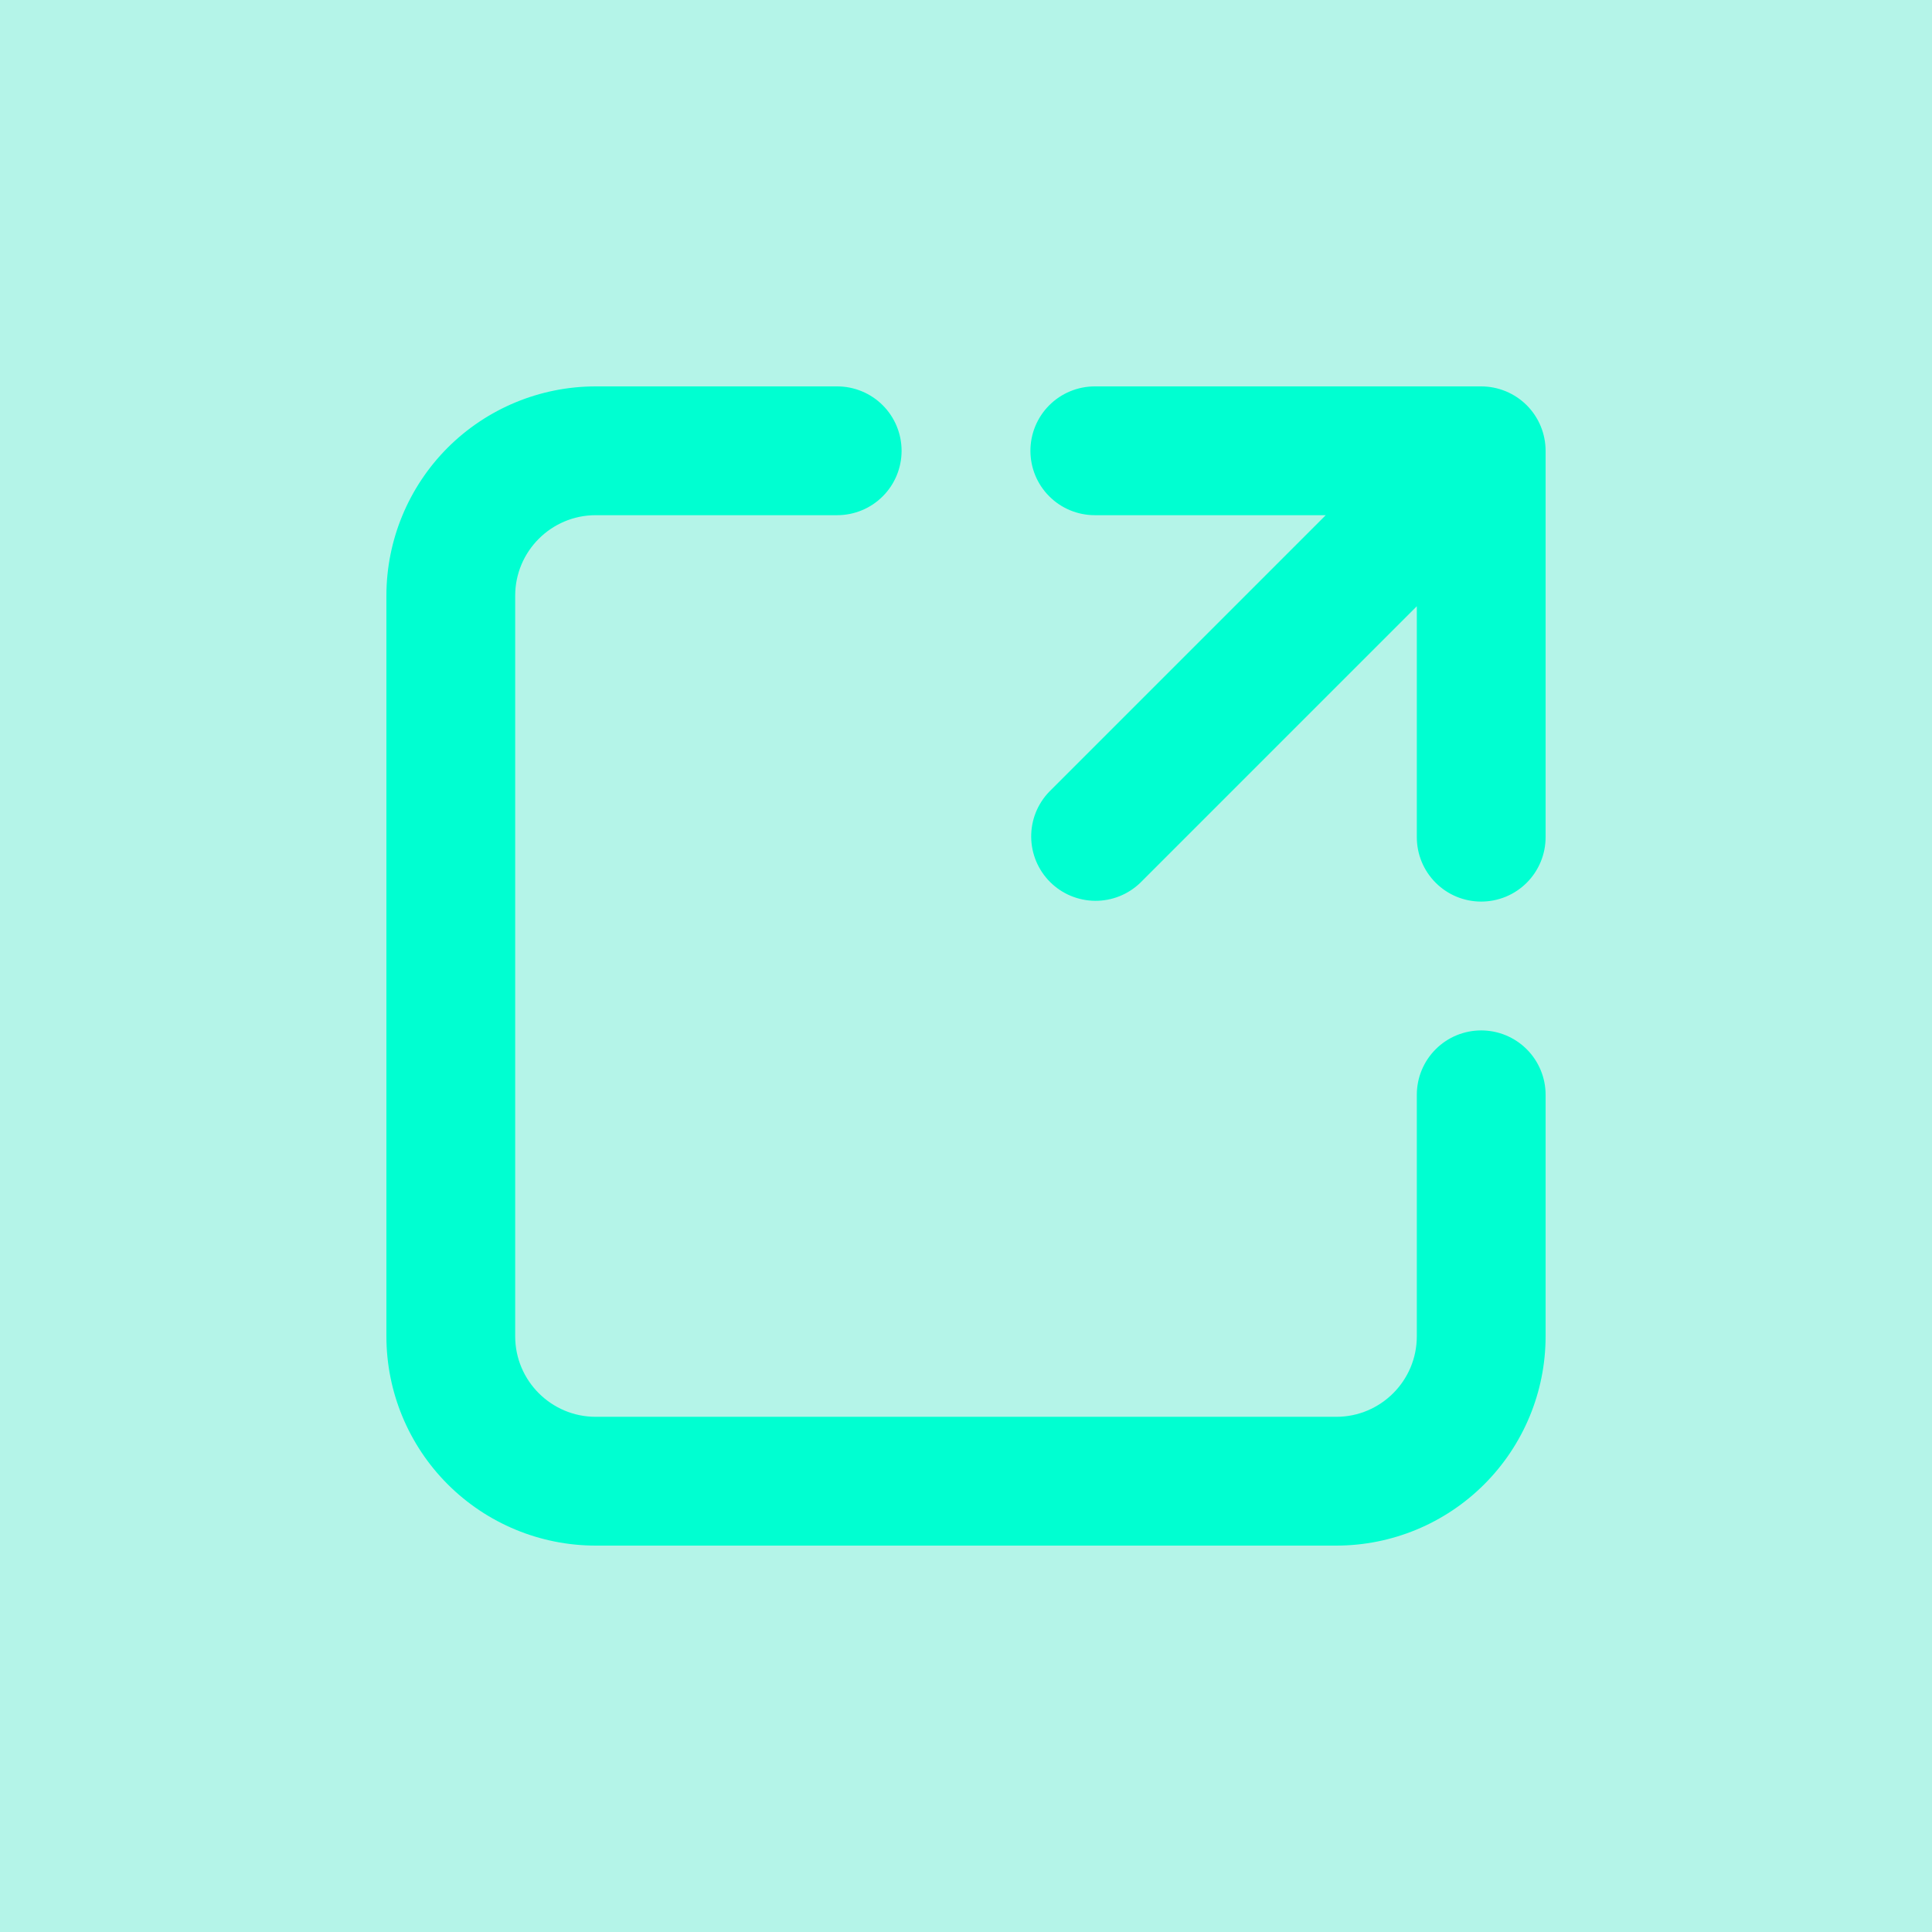
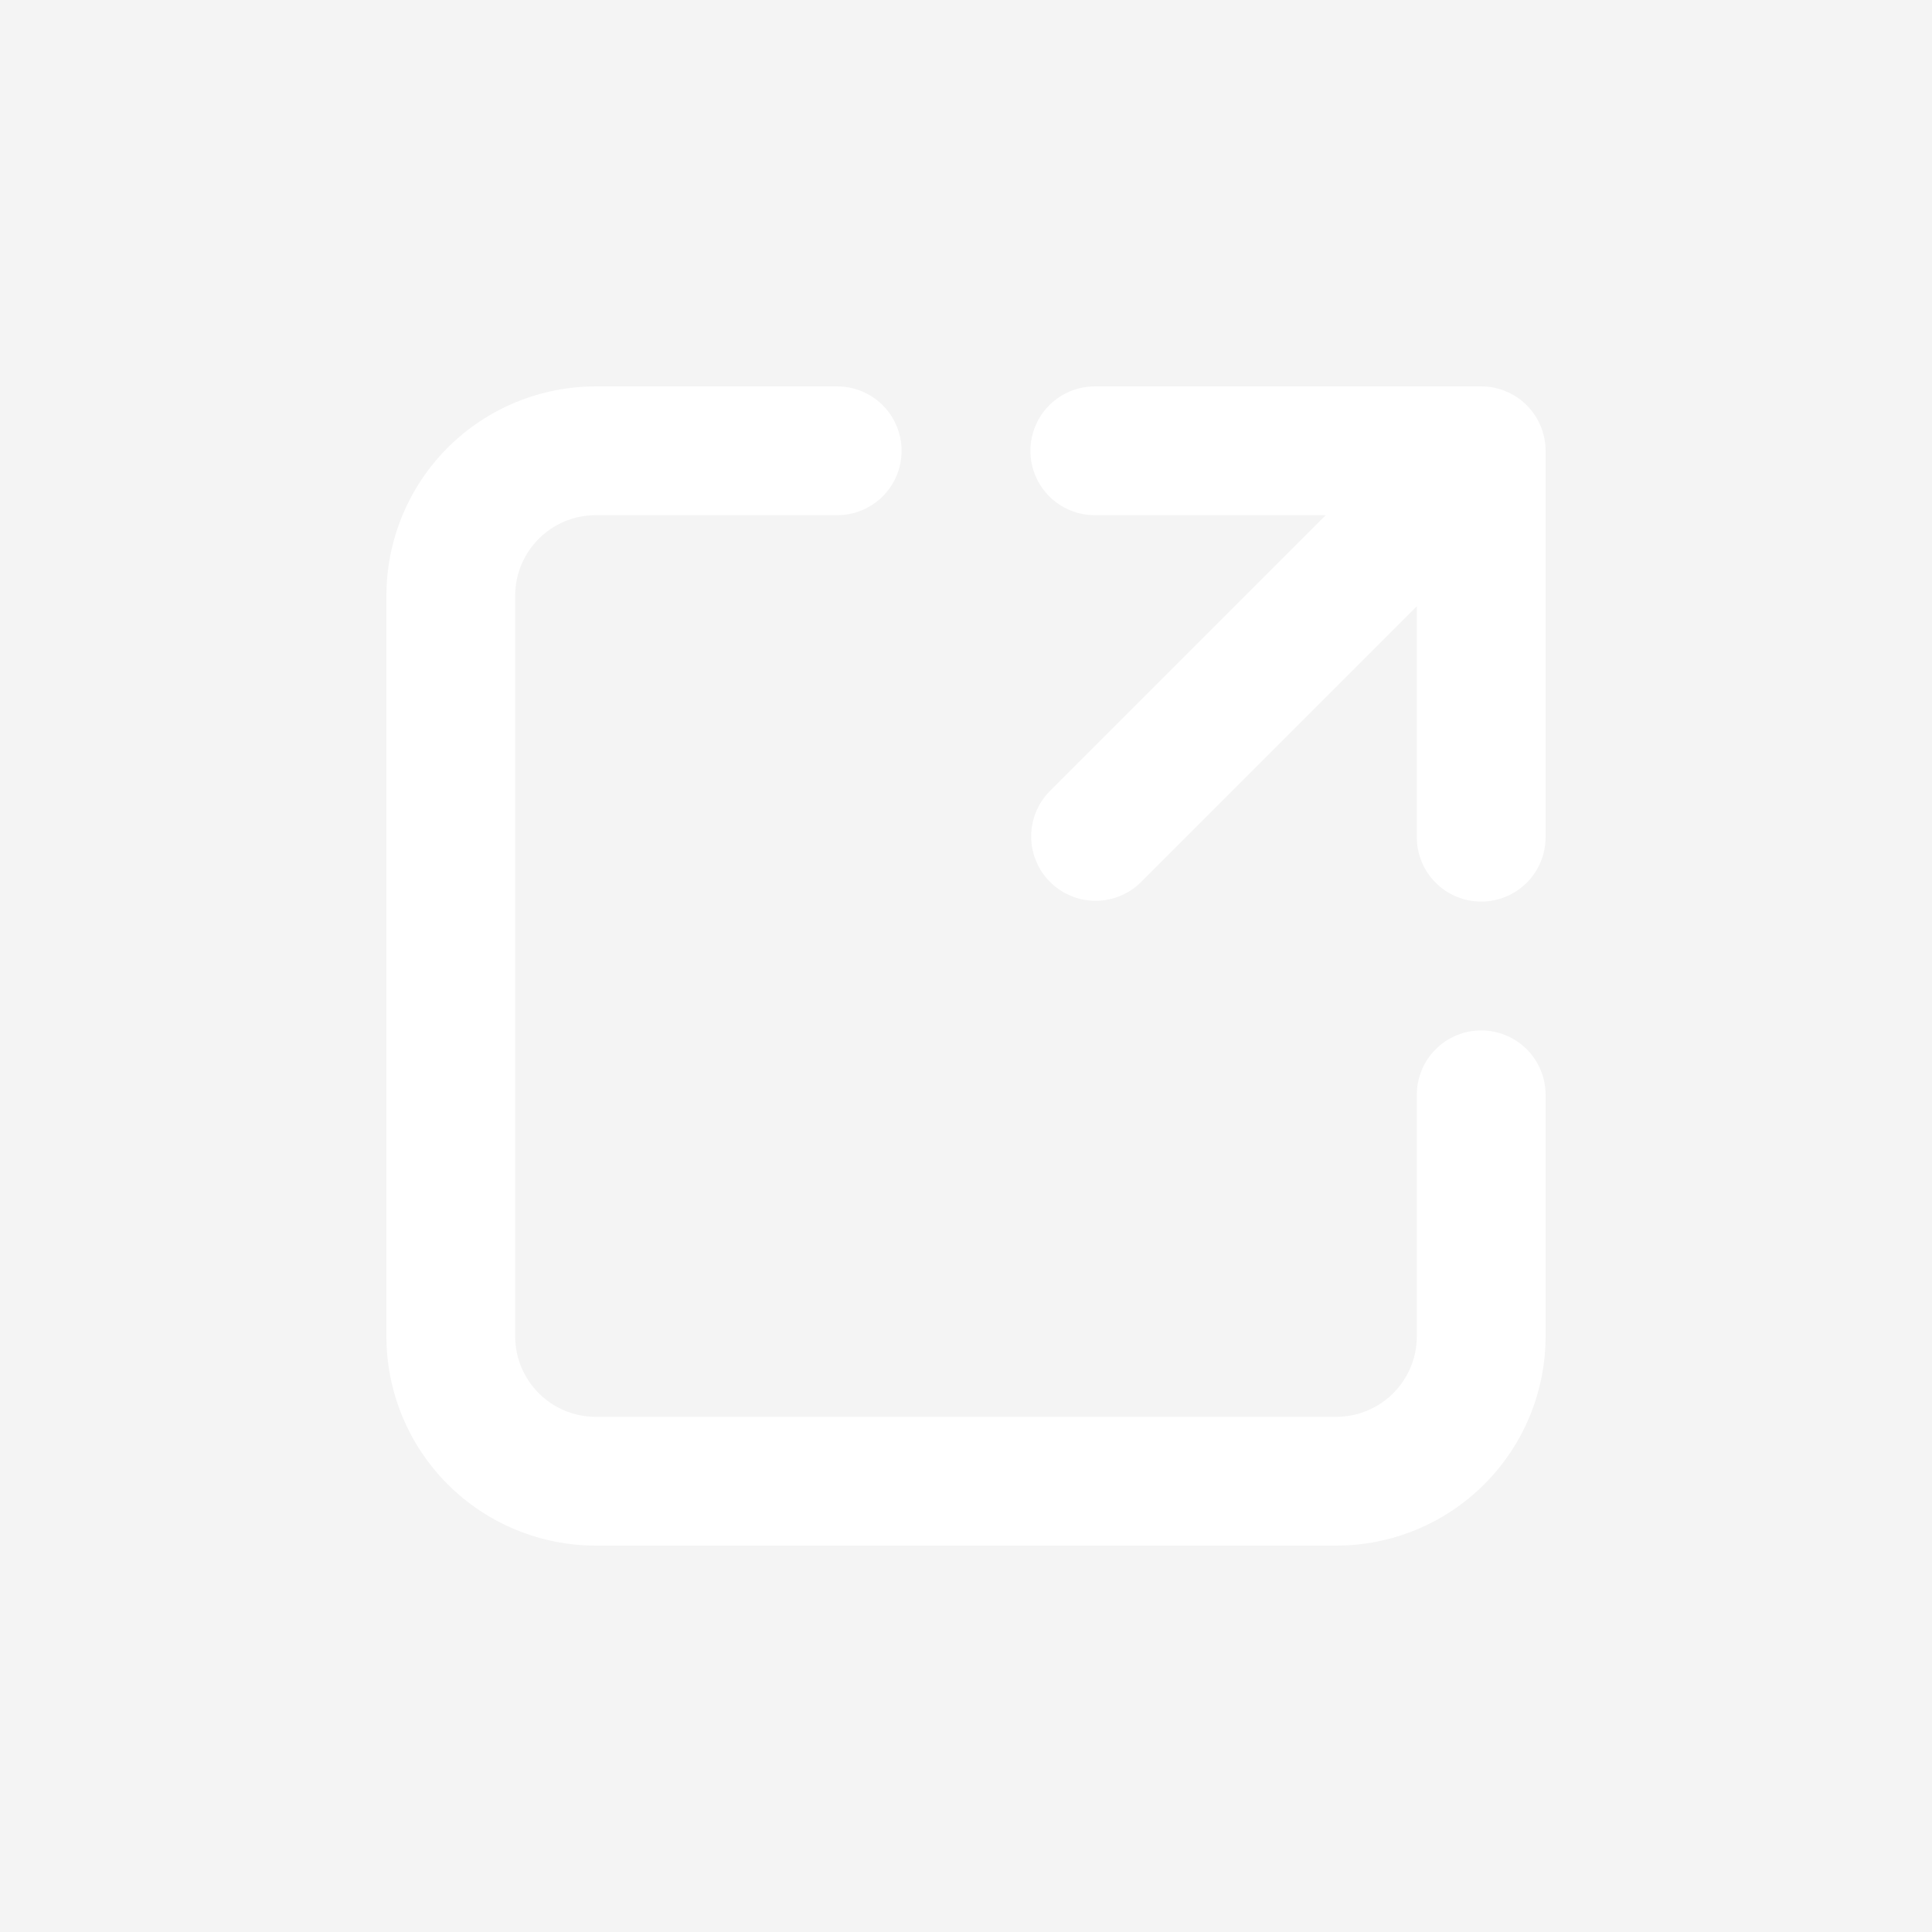
<svg xmlns="http://www.w3.org/2000/svg" width="50" height="50" viewBox="0 0 50 50" fill="none">
-   <rect width="50" height="50" fill="#00FFD1" fill-opacity="0.25" />
-   <path d="M15.417 13.333C14.267 13.333 13.333 14.267 13.333 15.417V34.583C13.333 35.733 14.267 36.667 15.417 36.667H34.583C35.733 36.667 36.667 35.733 36.667 34.583V28.333C36.667 27.891 36.842 27.467 37.155 27.155C37.467 26.842 37.891 26.667 38.333 26.667C38.775 26.667 39.199 26.842 39.512 27.155C39.824 27.467 40 27.891 40 28.333V34.583C40 36.02 39.429 37.398 38.413 38.413C37.398 39.429 36.02 40 34.583 40H15.417C13.98 40 12.602 39.429 11.586 38.413C10.571 37.398 10 36.02 10 34.583V15.417C10 13.98 10.571 12.602 11.586 11.586C12.602 10.571 13.98 10 15.417 10H21.667C22.109 10 22.533 10.176 22.845 10.488C23.158 10.801 23.333 11.225 23.333 11.667C23.333 12.109 23.158 12.533 22.845 12.845C22.533 13.158 22.109 13.333 21.667 13.333H15.417ZM28.333 13.333C27.891 13.333 27.467 13.158 27.155 12.845C26.842 12.533 26.667 12.109 26.667 11.667C26.667 11.225 26.842 10.801 27.155 10.488C27.467 10.176 27.891 10 28.333 10H38.333C38.775 10 39.199 10.176 39.512 10.488C39.824 10.801 40 11.225 40 11.667V21.667C40 22.109 39.824 22.533 39.512 22.845C39.199 23.158 38.775 23.333 38.333 23.333C37.891 23.333 37.467 23.158 37.155 22.845C36.842 22.533 36.667 22.109 36.667 21.667V15.69L29.512 22.845C29.197 23.149 28.776 23.317 28.339 23.313C27.902 23.309 27.484 23.134 27.175 22.825C26.866 22.516 26.691 22.098 26.687 21.661C26.683 21.224 26.851 20.803 27.155 20.488L34.31 13.333H28.333Z" fill="#00FFD1" />
+   <rect width="50" height="50" fill="#FFFFFF" fill-opacity="0.25" />
+   <path d="M15.417 13.333C14.267 13.333 13.333 14.267 13.333 15.417V34.583C13.333 35.733 14.267 36.667 15.417 36.667H34.583C35.733 36.667 36.667 35.733 36.667 34.583V28.333C36.667 27.891 36.842 27.467 37.155 27.155C37.467 26.842 37.891 26.667 38.333 26.667C38.775 26.667 39.199 26.842 39.512 27.155C39.824 27.467 40 27.891 40 28.333V34.583C40 36.02 39.429 37.398 38.413 38.413C37.398 39.429 36.02 40 34.583 40H15.417C13.98 40 12.602 39.429 11.586 38.413C10.571 37.398 10 36.02 10 34.583V15.417C10 13.98 10.571 12.602 11.586 11.586C12.602 10.571 13.98 10 15.417 10H21.667C22.109 10 22.533 10.176 22.845 10.488C23.158 10.801 23.333 11.225 23.333 11.667C23.333 12.109 23.158 12.533 22.845 12.845C22.533 13.158 22.109 13.333 21.667 13.333H15.417ZM28.333 13.333C27.891 13.333 27.467 13.158 27.155 12.845C26.842 12.533 26.667 12.109 26.667 11.667C26.667 11.225 26.842 10.801 27.155 10.488C27.467 10.176 27.891 10 28.333 10H38.333C38.775 10 39.199 10.176 39.512 10.488C39.824 10.801 40 11.225 40 11.667V21.667C40 22.109 39.824 22.533 39.512 22.845C39.199 23.158 38.775 23.333 38.333 23.333C37.891 23.333 37.467 23.158 37.155 22.845C36.842 22.533 36.667 22.109 36.667 21.667V15.69L29.512 22.845C29.197 23.149 28.776 23.317 28.339 23.313C27.902 23.309 27.484 23.134 27.175 22.825C26.866 22.516 26.691 22.098 26.687 21.661C26.683 21.224 26.851 20.803 27.155 20.488L34.31 13.333H28.333Z" fill="#FFFFFF" />
</svg>
